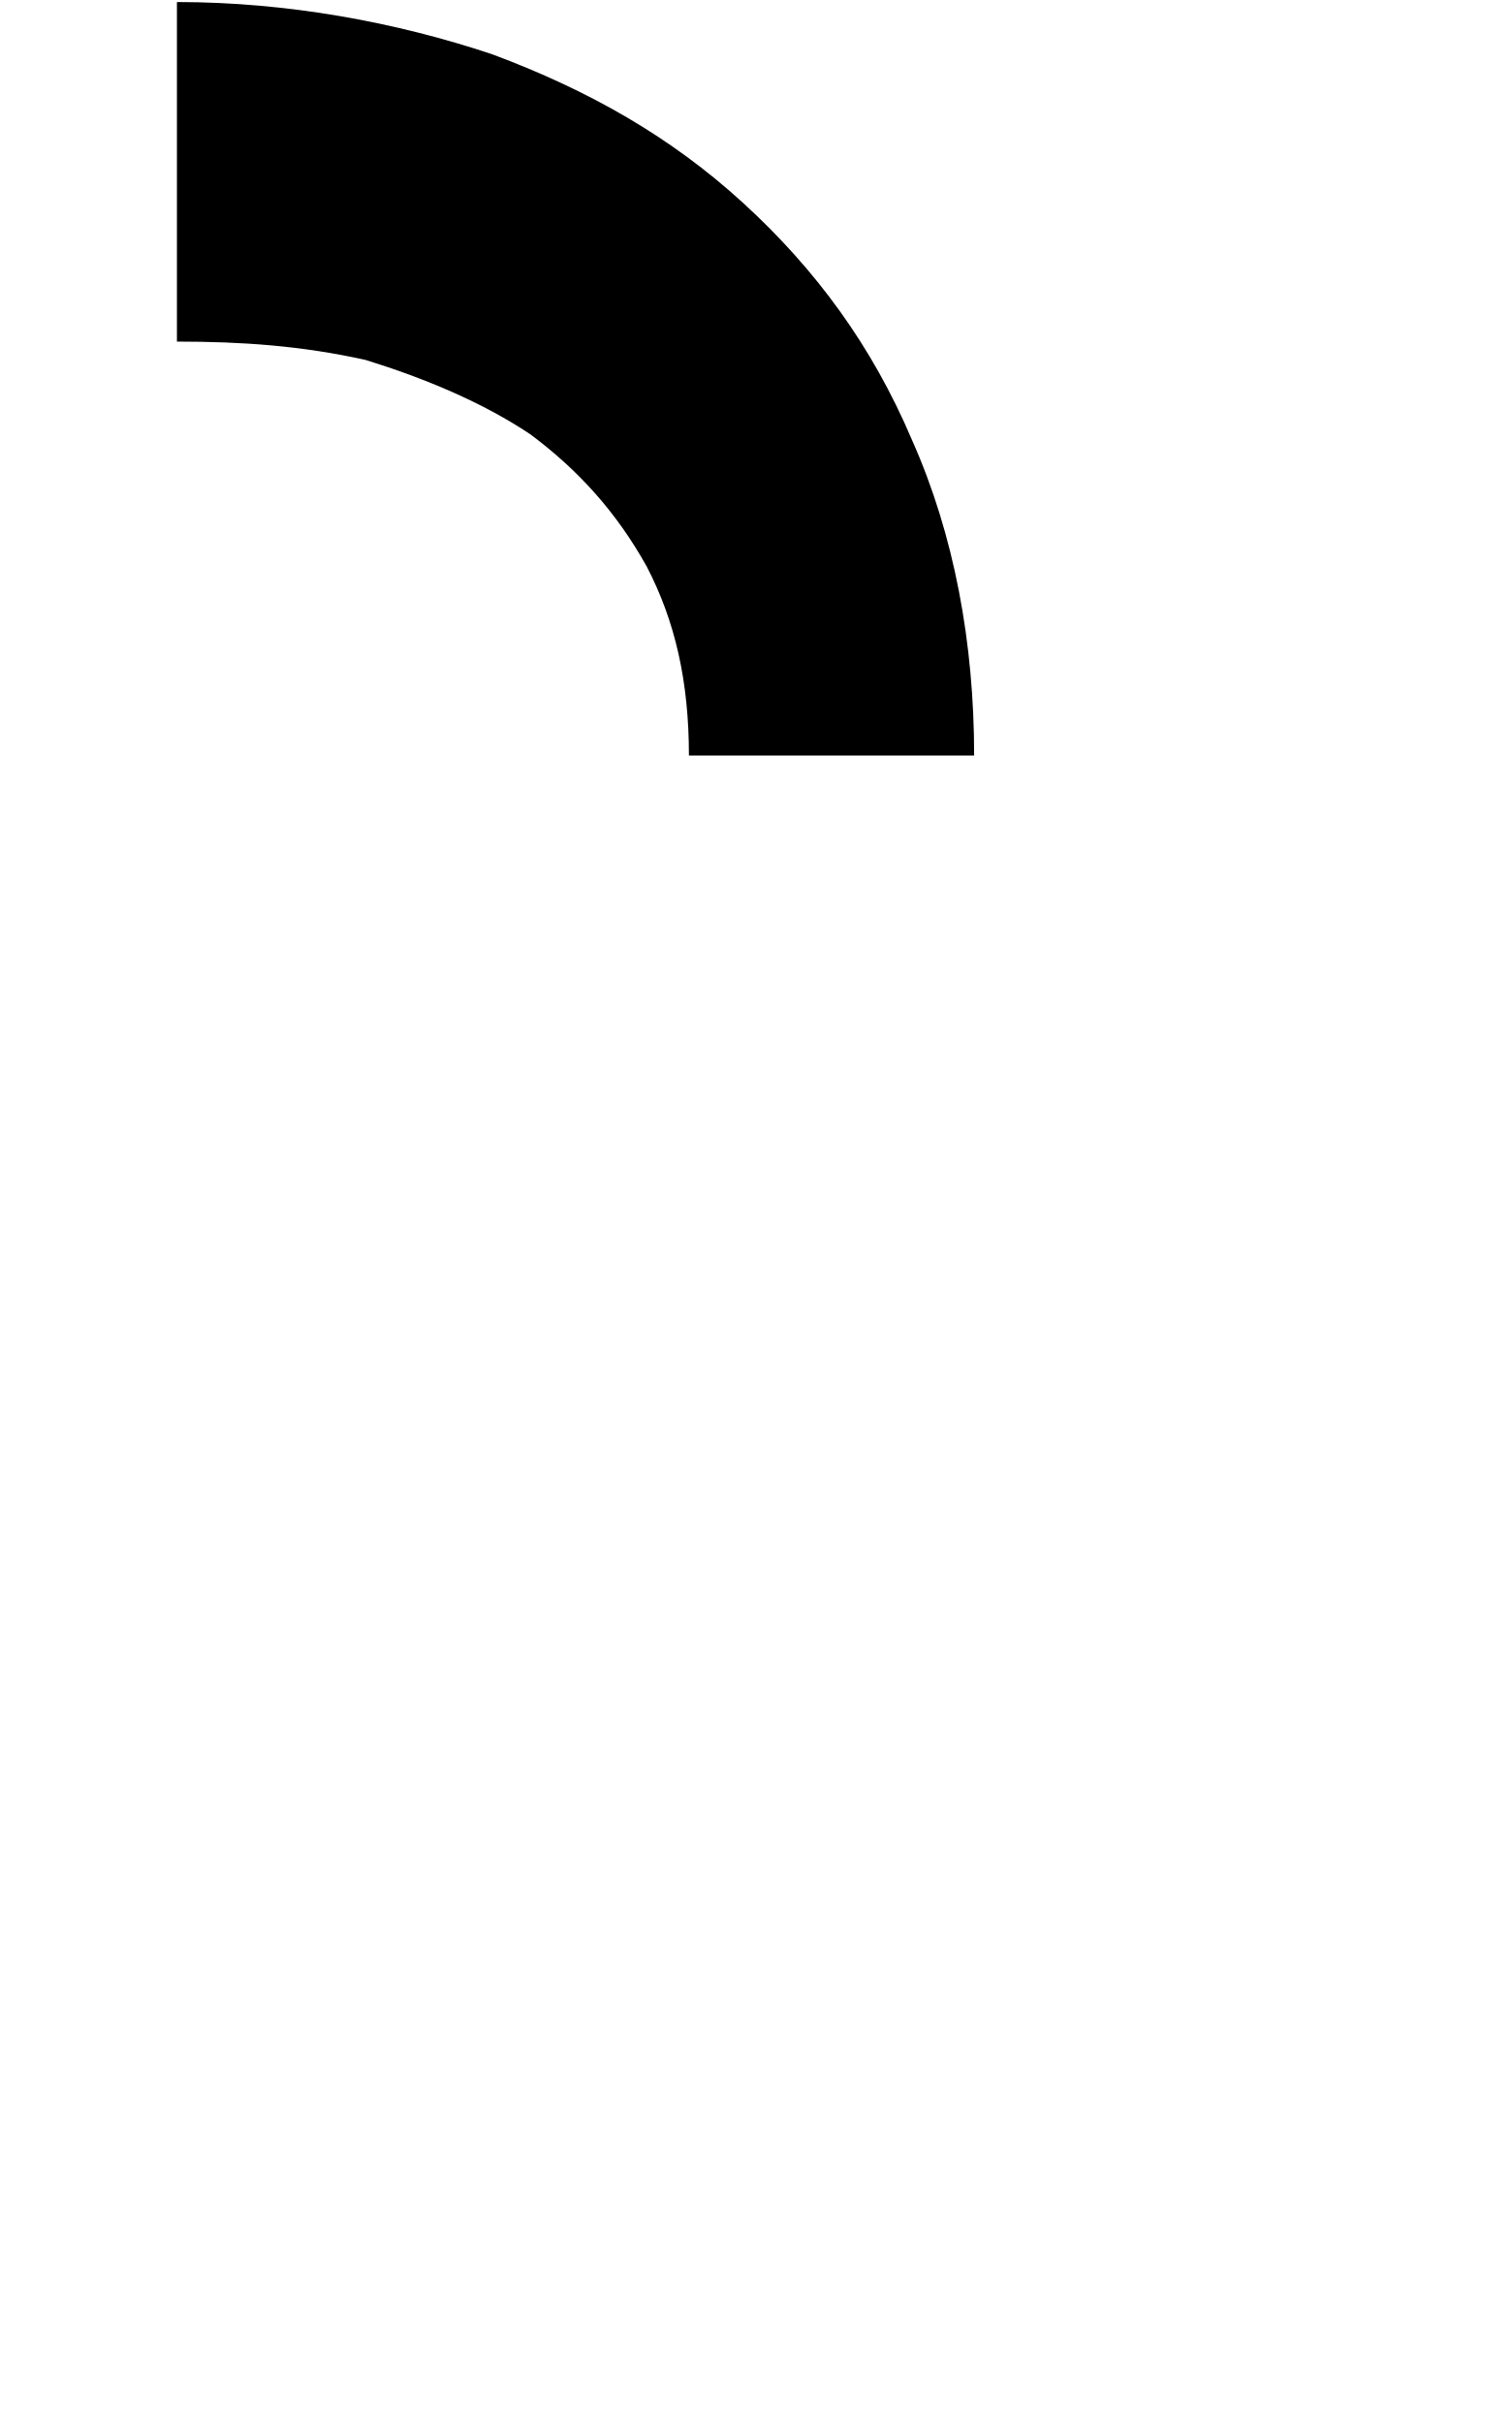
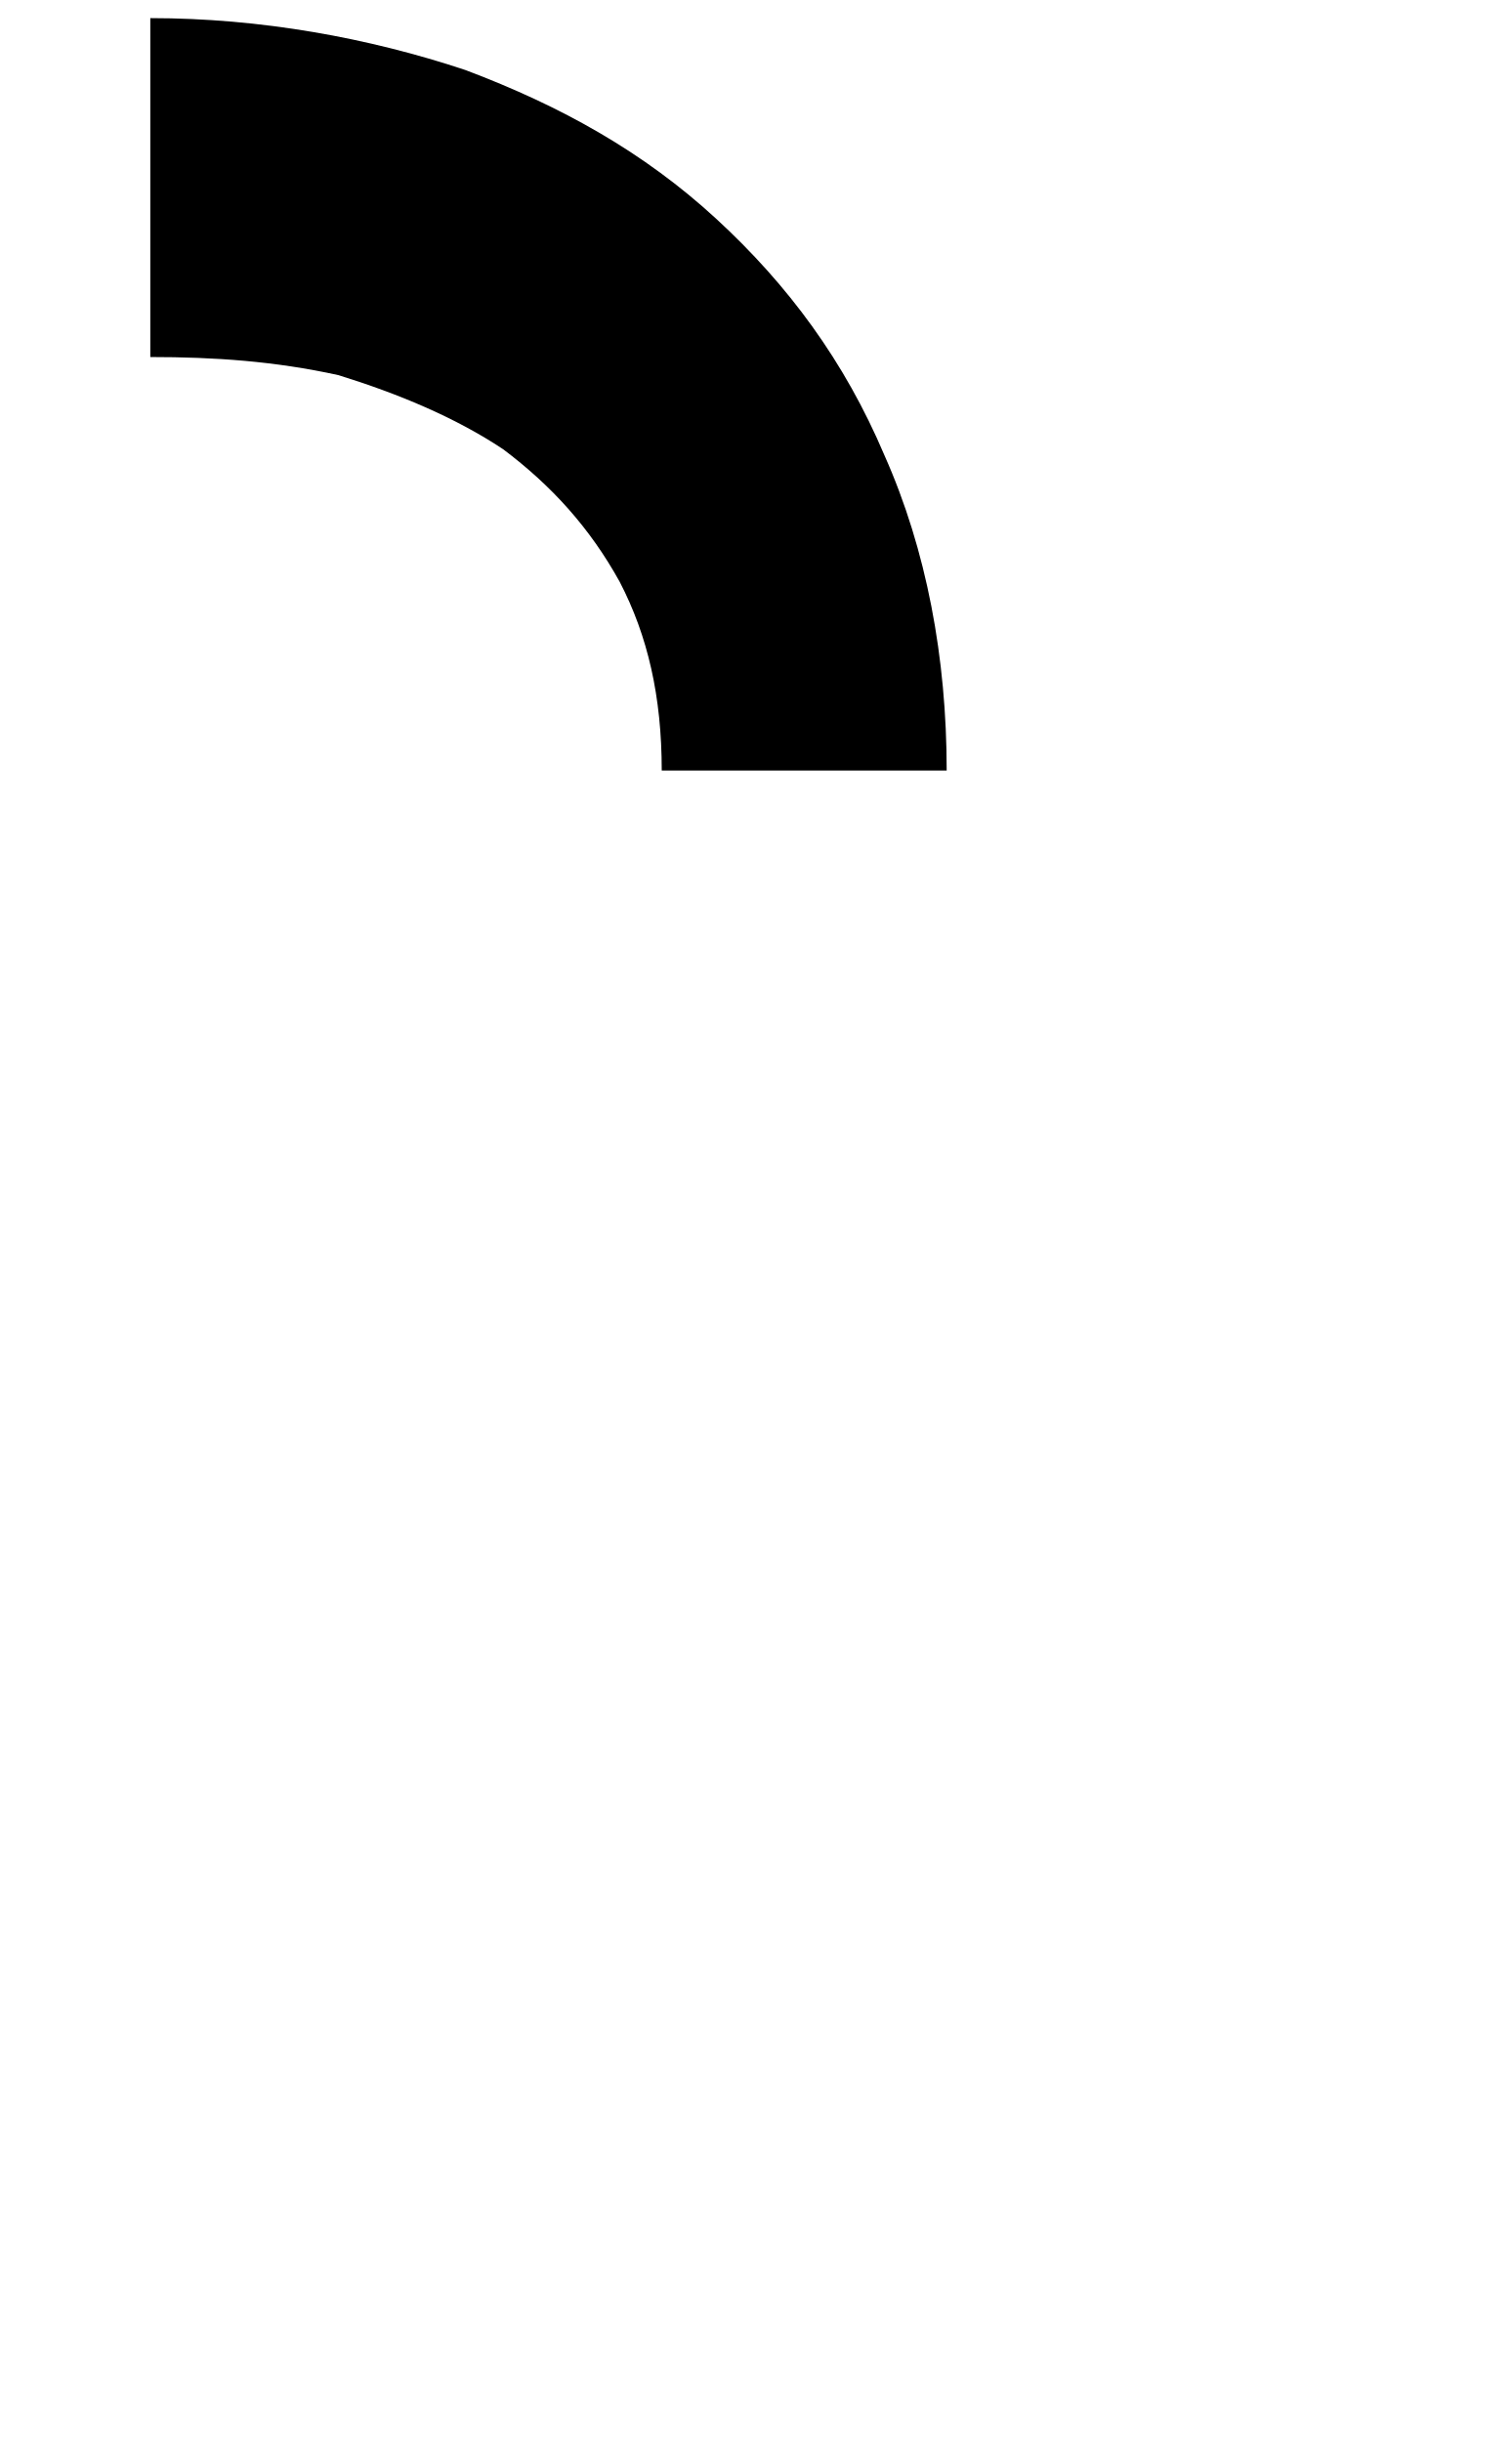
- <svg xmlns="http://www.w3.org/2000/svg" version="1.1" x="0px" y="0px" viewBox="0 0 370 593" style="enable-background:new 0 0 370 593;" xml:space="preserve">
+ <svg xmlns="http://www.w3.org/2000/svg" version="1.1" x="0px" y="0px" viewBox="0 0 367.1 593" style="enable-background:new 0 0 367.1 593;" xml:space="preserve">
  <style type="text/css">
	.st0{display:none;}
	.st1{display:inline;}
</style>
  <g id="_x5F_V1">
    <g id="E_00000051360959627468142820000017544460044616440767_">
	</g>
    <g id="C">
	</g>
    <g id="N_x5F_3">
	</g>
    <g id="A">
	</g>
    <g id="N_00000054254949360326627830000005329152182886584764_">
	</g>
    <g id="e">
	</g>
    <g id="T">
	</g>
    <g id="N_00000127748963548567887910000006918738376549339794_">
	</g>
    <g id="I">
	</g>
    <g id="A1">
	</g>
    <g id="M">
	</g>
    <g id="R">
	</g>
    <g id="O_00000083778567647030904660000008843847121500168630_">
	</g>
    <g id="F">
	</g>
    <g id="N">
	</g>
    <g id="E">
	</g>
    <g id="P">
	</g>
    <g id="O">
	</g>
  </g>
  <g id="Ebene_20">
-     <text transform="matrix(1 0 0 1 -3415.813 1054.634)">
+     <text transform="matrix(1 0 0 1 -5300.426 1054.634)">
      <tspan x="0" y="0" style="fill:#E30613; font-family:'SH-Maintenance-V2'; font-size:490px; letter-spacing:-19;">M</tspan>
      <tspan x="604.7" y="0" style="fill:#E30613; font-family:'SH-Maintenance-V2'; font-size:490px;">A</tspan>
      <tspan x="965.8" y="0" style="fill:#E30613; font-family:'SH-Maintenance-V2'; font-size:490px; letter-spacing:-19;">I</tspan>
      <tspan x="1090.7" y="0" style="fill:#E30613; font-family:'SH-Maintenance-V2'; font-size:490px;">NTENANCE</tspan>
    </text>
-     <rect x="-6454.2" y="709.6" style="fill:none;" width="1722.6" height="412.6" />
-     <text transform="matrix(1 0 0 1 -6454.226 1059.489)">
+     <rect x="-8338.8" y="709.6" style="fill:none;" width="1722.6" height="412.6" />
+     <text transform="matrix(1 0 0 1 -8338.839 1059.489)">
      <tspan x="0" y="0" style="fill:#E30613; font-family:'SH-Maintenance-V2'; font-size:490px;">OPEN</tspan>
      <tspan x="1660.1" y="0" style="fill:#E30613; font-family:'SH-Maintenance-V2'; font-size:485px; letter-spacing:-9;"> </tspan>
    </text>
-     <text transform="matrix(1 0 0 1 -4618.23 1069.107)">
+     <text transform="matrix(1 0 0 1 -6502.843 1069.107)">
      <tspan x="0" y="0" style="fill:#E30613; font-family:'SH-Maintenance-V2'; font-size:490px; letter-spacing:-19;">F</tspan>
      <tspan x="252.8" y="0" style="fill:#E30613; font-family:'SH-Maintenance-V2'; font-size:490px;">O</tspan>
      <tspan x="634.1" y="0" style="fill:#E30613; font-family:'SH-Maintenance-V2'; font-size:490px; letter-spacing:-167;"> </tspan>
      <tspan x="602.7" y="0" style="fill:#E30613; font-family:'SH-Maintenance-V2'; font-size:490px;">R</tspan>
    </text>
  </g>
  <g id="Hilfslinien">
-     <rect x="836.3" y="682.7" style="fill:none;" width="7398.2" height="466.4" />
-     <text transform="matrix(1 0 0 1 836.3383 1031.88)">
+     <rect x="-1048.3" y="727.6" style="fill:none;" width="7398.2" height="466.4" />
+     <text transform="matrix(1 0 0 1 -1048.275 1076.709)">
      <tspan x="0" y="0" style="fill:#E30613; font-family:'SH-Maintenance-V2'; font-size:489px; letter-spacing:-19;">WE</tspan>
      <tspan x="739.4" y="0" style="fill:#E30613; font-family:'SH-Maintenance-V2'; font-size:489px; letter-spacing:-29;">G</tspan>
      <tspan x="1081.2" y="0" style="fill:#E30613; font-family:'SH-Maintenance-V2'; font-size:489px; letter-spacing:-9;">E</tspan>
      <tspan x="1468.4" y="0" style="fill:#E30613; font-family:'SH-Maintenance-V2'; font-size:489px;">N </tspan>
      <tspan x="1939.8" y="0" style="fill:#E30613; font-family:'SH-Maintenance-V2'; font-size:489px; letter-spacing:9;">U</tspan>
      <tspan x="2312" y="0" style="fill:#E30613; font-family:'SH-Maintenance-V2'; font-size:489px; letter-spacing:-9;">M</tspan>
      <tspan x="2736.9" y="0" style="fill:#E30613; font-family:'SH-Maintenance-V2'; font-size:489px;">B</tspan>
      <tspan x="3081.2" y="0" style="fill:#E30613; font-family:'SH-Maintenance-V2'; font-size:489px; letter-spacing:-19;">A</tspan>
      <tspan x="3439.1" y="0" style="fill:#E30613; font-family:'SH-Maintenance-V2'; font-size:489px;">U </tspan>
      <tspan x="3910" y="0" style="fill:#E30613; font-family:'SH-Maintenance-V2'; font-size:489px; letter-spacing:-29;">G</tspan>
      <tspan x="4268.4" y="0" style="fill:#E30613; font-family:'SH-Maintenance-V2'; font-size:489px;">E</tspan>
      <tspan x="4585.3" y="0" style="fill:#E30613; font-family:'SH-Maintenance-V2'; font-size:489px; letter-spacing:-39;">Ö</tspan>
      <tspan x="4926.6" y="0" style="fill:#E30613; font-family:'SH-Maintenance-V2'; font-size:489px;">FFNET</tspan>
    </text>
-   </g>
-   <g id="T_00000151528559115874515910000005984389023753216649_">
-     <path d="M6789.7,452.2V102.4h76.9v349.8H6789.7z" />
-     <path d="M6720.2,102.4h146.5c94.6,0,140.6,55.9,140.6,149.4h-64.7c0-54.9-23.5-72.5-75.9-72.5h-146.5V102.4z" />
-   </g>
-   <g id="E_00000150082740960534394650000001756674408269680310_">
-     <path d="M6600.9,452.1V156.4h-63.8v295.6H6600.9z" />
-     <path d="M6478.6,353.3h140.9c0,0,13.3-74.6,23.6-132.1h-61.9l-11.8,74.6h-90.8V353.3z" />
-     <path d="M6537.1,452.1H6678c0,0,13.3-74.6,23.6-132.1h-61.9l-11.8,74.6h-90.8V452.1z" />
-     <path d="M6632.4,186.3h60.9c-7.9-43.7-15.2-84.5-15.2-84.5h-140.9v57.5h90.8L6632.4,186.3z" />
-   </g>
-   <g id="N_00000099632580371903072950000016892054108610634910_">
-     <path d="M6361,451.9l93.9-349.3h-69l-60.2,237.7h-1l-56.3-237.7h-77.3l-41.6,152.6h70.4l9.8-41.6h1l58.7,237.7L6361,451.9z" />
-     <rect x="6143.8" y="102.6" width="76.8" height="349.3" />
-   </g>
-   <g id="F_00000114769032895886322120000014247326199313495697_">
-     <path d="M5951.4,451.9h-76.8V102.7h245.5v64.5h-168.7V248h146.2v59.7h-146.2V451.9z" />
-   </g>
-   <g id="F_00000173141720675959051990000004486108456543280518_">
-     <path d="M5665.1,451.6h132.8V169.3H5743v217.1h-77.9V451.6z" />
-     <path d="M5697.1,451.7c0-18,2.9-33.6,10.7-46.8c6.8-12.2,16.6-23.4,28.3-31.2c11.7-7.8,25.4-13.7,40-17.6   c14.6-3.9,30.2-5.9,70.2-5.9v-81.4c-52.2,0-76.6,3.9-100,12.2c-23.4,8.8-44.4,20-61.9,36.1c-17.6,16.6-31.2,35.1-41.4,57.5   c-9.8,22.9-14.1,48.8-14.1,77H5697.1z" />
-     <polygon points="5846.4,100.7 5743,100.7 5743,383 5797.9,383 5797.9,165.8 5846.4,165.8  " />
-   </g>
-   <g id="Ö">
-     <path d="M5283.1,278.8c0-103.7,64.1-184.4,171.6-184.4c107.6,0,171.6,80.7,171.6,184.4c0,100.7-64.1,181.4-171.6,181.4   C5347.2,460.2,5283.1,379.5,5283.1,278.8z M5359.9,278.8c0,58.2,25.9,116.9,94.9,116.9c68.9,0,94.9-58.7,94.9-116.9   c0-61.1-25.9-119.8-94.9-119.8C5385.8,159,5359.9,217.6,5359.9,278.8z M5421.5,248.9v-57.2h66v57.2H5421.5z M5421.5,336v-57.2h66   V336H5421.5z" />
-   </g>
-   <g id="E_00000056408675155028286430000005814045595369560991_">
-     <path d="M5254.1,452.2h-265V103.1h261.1v64.5h-184.4v74.8H5235v59.7h-169.2v85.6h188.3V452.2z" />
-   </g>
-   <g id="G_00000142136150640176763200000005464168929300255362_">
-     <path d="M4611.7,368h76.4V178.8l98-1.5l-1.5-75h-174L4611.7,368z M4611.7,452.2l267.6-0.5v-63.2l-190.1,1l-1-98l-75,1.5   L4611.7,452.2z M4779.3,451.8h101c10.8-7.4,23-15.2,33.8-22.5c11.8-8.3,21.1-17.2,30.9-26.5c8.3-8.3,15.2-18.6,21.6-32.3   c4.4-11.8,8.3-26,8.3-42.6c0-16.7-3.9-30.9-9.3-44.6c-6.4-12.7-14.7-23.5-25.5-32.3c-10.8-8.8-23-16.2-36.8-21.1   c-13.2-4.9-28.9-6.9-43.1-6.9c-20.6,0-37.7,3.4-53.9,10.8c-15.2,6.4-28.9,16.2-37.7,27.9c-10.8,12.7-18.1,27-23,43.1   c-5.9,17.2-8.3,35.3-6.9,53.9h64.2c0-9.8,1.5-17.6,3.4-27.4c1.5-9.3,3.4-16.7,8.8-25c2.9-7.4,9.3-13.2,16.2-17.6   c6.4-5.4,14.7-7.4,25.5-7.4c14.2,0,26,4.9,35.8,14.7c9.3,7.8,14.2,21.1,14.2,36.8c0,10.3-2.5,20.1-6.9,27   c-5.4,8.3-10.8,15.7-17.2,21.6c-6.9,7.4-15.2,12.3-22.5,18.1c-8.3,4.9-16.7,10.8-24,15.7C4822.5,423.8,4792.1,443.4,4779.3,451.8z" />
-   </g>
-   <g id="U_00000122691519521168774280000013841469757125651126_">
-     <path d="M4457,463.6c-102.4-1.5-114.8-74.7-114.8-119.8v-242h77.7v238.5c0,24.3,0,55.9,37.1,57.9V463.6z" />
-     <path d="M4178.9,101.9h77.7v238.5c0,25.2,0,57.9,41.1,57.9c36.6,0,45-24.7,45-58.9v-15.8h70.3v30.7c0,77.2-57.4,109.4-116.3,109.4   c-105.4,0-117.8-74.2-117.8-119.8V101.9z" />
-   </g>
-   <g id="A_00000004505667569094896160000014532079075801900974_">
-     <path d="M4023.4,203.9l-3,70.3l30,6.9v1l-247.3,61v75.2l121.9,33.4l15.2-61l-22.1-9.3v-1l244.4-61v-78.2L4023.4,203.9z" />
-     <polygon points="3847.9,430.6 3925.6,451.7 3931.5,451.7 3990,212.8 3991,212.8 4050.5,451.7 4127.2,451.7 4162.6,319.5    4094.2,317.5 4088.3,342.6 4087.4,342.6 4027.4,101.1 3955.1,101.1 3894.1,339.6 3893.1,339.6  " />
-   </g>
-   <g id="B">
-     <path d="M3484.5,452.2V103.1h164.3c66.5,0,111.5,21.5,111.5,86.6c0,34.7-16.6,57.7-47.4,72.9c43,12.2,64.1,45,64.1,88.5   c0,70.9-60.1,101.2-123.2,101.2H3484.5z M3633.2,162.8h-71.9v81.7h77.8c27.4,0,46.9-12.2,46.9-41.6   C3686,170.1,3660.6,162.8,3633.2,162.8z M3561.3,392.6h82.2c29.8,0,56.7-9.8,56.7-46c0-35.7-22-49.9-55.3-49.9h-83.6V392.6z" />
-   </g>
-   <g id="M_00000134250281029563310950000003257287664879667615_">
-     <path d="M3227.3,335.1h75.5c-12.8-20.6-144.7-232.9-144.7-232.9h-77v350.1h72.1V217.4h1C3154.2,217.4,3191,276.2,3227.3,335.1z" />
-     <path d="M3303.3,335.1c36.3-58.8,73.1-117.7,73.1-117.7h1v234.9h72.1V102.1h-77c0,0-131.9,212.3-144.7,232.9H3303.3z" />
-   </g>
-   <g id="U">
-     <path d="M3031.3,452.2H2784v-64.6h170.4v-285h76.9V452.2z M2737,452.2V102.6h76.9v285h170.4v64.6H2737z" />
-   </g>
-   <g id="N_00000154425763484525918430000008508601231558086807_">
-     <path d="M2486.5,452.2l93.9-349.3h-69l-60.2,237.7h-1L2394.1,103h-77.3l-41.6,152.6h70.4l9.8-41.6h1l58.7,237.7L2486.5,452.2z" />
-     <rect x="2269.3" y="103" width="76.8" height="349.3" />
+     <rect x="-7991.3" y="-38.8" width="93.9" height="140.7" />
+   </g>
+   <g id="T_00000151528559115874515910000005984389023753216649_" class="st0">
+     <path d="M4905.1,452.2V102.4h76.9v349.8H4905.1z" />
+     <path class="st1" d="M4835.5,102.4H4982c94.6,0,140.6,55.9,140.6,149.4H5058c0-54.9-23.5-72.5-75.9-72.5h-146.5V102.4z" />
+   </g>
+   <g id="E_00000150082740960534394650000001756674408269680310_" class="st0">
+     <path class="st1" d="M4716.3,452.1V156.4h-63.8v295.6H4716.3z" />
+     <path class="st1" d="M4594,353.3H4735c0,0,13.3-74.6,23.6-132.1h-61.9l-11.8,74.6H4594V353.3z" />
+     <path class="st1" d="M4652.5,452.1h140.9c0,0,13.3-74.6,23.6-132.1h-61.9l-11.8,74.6h-90.8V452.1z" />
+     <path class="st1" d="M4747.7,186.3h60.9c-7.9-43.7-15.2-84.5-15.2-84.5h-140.9v57.5h90.8L4747.7,186.3z" />
+   </g>
+   <g id="N_00000099632580371903072950000016892054108610634910_" class="st0">
+     <path class="st1" d="M4476.3,451.9l93.9-349.3h-69l-60.2,237.7h-1l-56.3-237.7h-77.3L4265,255.2h70.4l9.8-41.6h1l58.7,237.7   L4476.3,451.9z" />
+     <rect x="4259.1" y="102.6" class="st1" width="76.8" height="349.3" />
+   </g>
+   <g id="F_00000114769032895886322120000014247326199313495697_" class="st0">
+     <path class="st1" d="M4066.8,451.9H3990V102.7h245.5v64.5h-168.7V248H4213v59.7h-146.2V451.9z" />
+   </g>
+   <g id="F_00000173141720675959051990000004486108456543280518_" class="st0">
+     <path class="st1" d="M3780.5,451.6h132.8V169.3h-54.9v217.1h-77.9V451.6z" />
+     <path class="st1" d="M3812.5,451.7c0-18,2.9-33.6,10.7-46.8c6.8-12.2,16.6-23.4,28.3-31.2c11.7-7.8,25.4-13.7,40-17.6   c14.6-3.9,30.2-5.9,70.2-5.9v-81.4c-52.2,0-76.6,3.9-100,12.2c-23.4,8.8-44.4,20-61.9,36.1c-17.6,16.6-31.2,35.1-41.4,57.5   c-9.8,22.9-14.1,48.8-14.1,77H3812.5z" />
+     <polygon class="st1" points="3961.8,100.7 3858.4,100.7 3858.4,383 3913.3,383 3913.3,165.8 3961.8,165.8  " />
+   </g>
+   <g id="Ö" class="st0">
+     <path class="st1" d="M3398.5,278.8c0-103.7,64.1-184.4,171.6-184.4c107.6,0,171.6,80.7,171.6,184.4c0,100.7-64.1,181.4-171.6,181.4   C3462.6,460.2,3398.5,379.5,3398.5,278.8z M3475.3,278.8c0,58.2,25.9,116.9,94.9,116.9c68.9,0,94.9-58.7,94.9-116.9   c0-61.1-25.9-119.8-94.9-119.8C3501.2,159,3475.3,217.6,3475.3,278.8z" />
+     <rect x="3536.9" y="191.7" class="st1" width="66" height="57.2" />
+     <rect x="3536.9" y="278.8" class="st1" width="66" height="57.2" />
+   </g>
+   <g id="E_00000056408675155028286430000005814045595369560991_" class="st0">
+     <path class="st1" d="M3369.5,452.2h-265V103.1h261.1v64.5h-184.4v74.8h169.2v59.7h-169.2v85.6h188.3V452.2z" />
+   </g>
+   <g id="G_00000142136150640176763200000005464168929300255362_" class="st0">
+     <polygon class="st1" points="2727.1,368 2803.6,368 2803.6,178.8 2901.6,177.3 2900.1,102.4 2726.2,102.4  " />
+     <polygon class="st1" points="2727.1,452.2 2994.7,451.8 2994.7,388.5 2804.6,389.5 2803.6,291.5 2728.6,293  " />
+     <path class="st1" d="M2894.7,451.8h101c10.8-7.4,23-15.2,33.8-22.5c11.8-8.3,21.1-17.2,30.9-26.5c8.3-8.3,15.2-18.6,21.6-32.3   c4.4-11.8,8.3-26,8.3-42.6c0-16.7-3.9-30.9-9.3-44.6c-6.4-12.7-14.7-23.5-25.5-32.3c-10.8-8.8-23-16.2-36.8-21.1   c-13.2-4.9-28.9-6.9-43.1-6.9c-20.6,0-37.7,3.4-53.9,10.8c-15.2,6.4-28.9,16.2-37.7,27.9c-10.8,12.7-18.1,27-23,43.1   c-5.9,17.2-8.3,35.3-6.9,53.9h64.2c0-9.8,1.5-17.6,3.4-27.4c1.5-9.3,3.4-16.7,8.8-25c2.9-7.4,9.3-13.2,16.2-17.6   c6.4-5.4,14.7-7.4,25.5-7.4c14.2,0,26,4.9,35.8,14.7c9.3,7.8,14.2,21.1,14.2,36.8c0,10.3-2.5,20.1-6.9,27   c-5.4,8.3-10.8,15.7-17.2,21.6c-6.9,7.4-15.2,12.3-22.5,18.1c-8.3,4.9-16.7,10.8-24,15.7C2937.9,423.8,2907.5,443.4,2894.7,451.8z" />
+   </g>
+   <g id="U_00000122691519521168774280000013841469757125651126_" class="st0">
+     <path class="st1" d="M2572.4,463.6c-102.4-1.5-114.8-74.7-114.8-119.8v-242h77.7v238.5c0,24.3,0,55.9,37.1,57.9V463.6z" />
+     <path class="st1" d="M2294.3,101.9h77.7v238.5c0,25.2,0,57.9,41.1,57.9c36.6,0,45-24.7,45-58.9v-15.8h70.3v30.7   c0,77.2-57.4,109.4-116.3,109.4c-105.4,0-117.8-74.2-117.8-119.8V101.9z" />
+   </g>
+   <g id="A_00000004505667569094896160000014532079075801900974_" class="st0">
+     <path class="st1" d="M2138.8,203.9l-3,70.3l30,6.9v1l-247.3,61v75.2l121.9,33.4l15.2-61l-22.1-9.3v-1l244.4-61v-78.2L2138.8,203.9z   " />
+     <polygon class="st1" points="1963.3,430.6 2041,451.7 2046.9,451.7 2105.4,212.8 2106.4,212.8 2165.9,451.7 2242.6,451.7    2278,319.5 2209.6,317.5 2203.7,337.1 2202.7,337.1 2142.7,101.1 2070.5,101.1 2009.5,339.6 2008.5,339.6  " />
+   </g>
+   <g id="B" class="st0">
+     <path class="st1" d="M1599.9,452.2V103.1h164.3c66.5,0,111.5,21.5,111.5,86.6c0,34.7-16.6,57.7-47.4,72.9   c43,12.2,64.1,45,64.1,88.5c0,70.9-60.1,101.2-123.2,101.2H1599.9z M1748.6,162.8h-71.9v81.7h77.8c27.4,0,46.9-12.2,46.9-41.6   C1801.4,170.1,1775.9,162.8,1748.6,162.8z M1676.7,392.6h82.2c29.8,0,56.7-9.8,56.7-46c0-35.7-22-49.9-55.3-49.9h-83.6V392.6z" />
+   </g>
+   <g id="M_00000134250281029563310950000003257287664879667615_" class="st0">
+     <path class="st1" d="M1342.7,335.1h75.5c-12.8-20.6-144.7-232.9-144.7-232.9h-77v350.1h72.1V217.4h1   C1269.6,217.4,1306.4,276.2,1342.7,335.1z" />
+     <path class="st1" d="M1418.7,335.1c36.3-58.8,73.1-117.7,73.1-117.7h1v234.9h72.1V102.1h-77c0,0-131.9,212.3-144.7,232.9H1418.7z" />
+   </g>
+   <g id="U" class="st0">
+     <path class="st1" d="M1146.7,452.2H899.4v-64.6h170.4v-285h76.9V452.2z M852.4,452.2V102.6h76.9v285h170.4v64.6H852.4z" />
+   </g>
+   <g id="N_00000154425763484525918430000008508601231558086807_" class="st0">
+     <path class="st1" d="M601.9,452.2L695.8,103h-69l-60.2,237.7h-1L509.4,103h-77.3l-41.6,152.6H461l9.8-41.6h1l58.7,237.7   L601.9,452.2z" />
+     <rect x="384.7" y="103" class="st1" width="76.8" height="349.3" />
  </g>
  <g id="E_00000165205204584183719570000002201050886193303485_">
-     <path d="M1955.5,281.2h-64.3c0-107.2,80.4-171.1,180.8-171.1v76.5C2014,186.6,1955.5,212.5,1955.5,281.2z" />
-     <path d="M2063.4,381.1c0-68.7-58.5-94.5-116.5-94.5V210c100.4,0,180.8,63.8,180.8,171.1H2063.4z" />
-     <polygon points="2240.3,373.8 2240.3,452.2 2069.3,452.2 2064.4,373.8  " />
-     <path d="M1955.5,281.2c0,68.7,58.5,94.5,116.5,94.5v76.5c-100.4,0-180.8-63.8-180.8-171.1H1955.5z" />
-     <path d="M1921.1,86.7V4.4c26.8,0,53.1,4.9,76.5,12.7c23.4,8.8,43.4,20,60.9,36.1s31.2,34.6,40.9,57.5   c10.2,22.9,15.1,49.2,15.1,76.5h-69.2c0-18-3.4-32.7-10.2-45.8c-7.3-13.2-16.6-23.4-28.3-32.2c-11.7-7.8-25.8-13.6-40-18   C1951.3,87.7,1936.7,86.7,1921.1,86.7z" />
-   </g>
-   <g id="G">
-     <path d="M1875.5,452.8h-48.9l-7.8-39.6c-27.4,35.2-62.1,47.9-95.8,47.9c-107.6,0-171.6-80.7-171.6-181.4   c0-103.7,64.1-184.4,171.6-184.4c71.4,0,139.4,43.5,147.2,123.2h-73.4c-9.3-39.1-37.2-58.7-73.8-58.7c-68.9,0-94.9,58.7-94.9,119.8   c0,58.2,25.9,116.9,94.9,116.9c50.4,0,78.7-26.4,83.1-75.3h-77.3v-57.2h146.7V452.8z" />
-   </g>
-   <g id="E_00000005963599347184841430000018193220976272044449_">
-     <path d="M1535.7,452.2h-265V103.1h261.1v64.5h-184.4v74.8h169.2v59.7h-169.2v85.6h188.3V452.2z" />
-   </g>
-   <g id="W">
-     <path d="M1004.3,219.2C968,278.1,931.2,337,931.2,337h-1V102h-72.1v350.3h77c0,0,132-212.4,144.7-233H1004.3z M1080.3,219.2h-75.5   c12.8,20.6,144.7,233,144.7,233h77V102h-72.1v235h-1C1153.4,337,1116.6,278.1,1080.3,219.2z" />
-   </g>
-   <g id="E_00000113322483045279252990000013609696148037364875_">
-     <path class="st0" d="M75.3,279.7H10.4c0-108.1,81.1-172.5,182.4-172.5v77.2C134.3,184.4,75.3,210.4,75.3,279.7z" />
-     <path class="st0" d="M186.9,380.5c0-69.3-59-95.4-117.5-95.4V208c101.3,0,182.4,64.4,182.4,172.5H186.9z" />
-     <polygon class="st0" points="365.3,373.1 365.3,452.2 192.8,452.2 187.8,373.1  " />
-     <path class="st0" d="M75.3,279.7c0,69.3,59,95.4,117.5,95.4v77.2c-101.3,0-182.4-64.4-182.4-172.5H75.3z" />
-     <path d="M43.3,83.6V0.5c27,0,53.6,4.9,77.2,12.8c23.6,8.8,43.7,20.2,61.4,36.4s31.5,34.9,41.3,58c10.3,23.1,15.2,49.6,15.2,77.2   h-69.8c0-18.2-3.4-32.9-10.3-46.2c-7.4-13.3-16.7-23.6-28.5-32.4c-11.8-7.9-26.1-13.8-40.3-18.2C73.8,84.6,59.1,83.6,43.3,83.6z" />
+     <path class="st0" d="M70.9,282.5l-64.3,2.1l0-3.4c0-107.2,80.4-171.1,180.8-171.1v76.5C129.3,186.6,70.9,213.7,70.9,282.5z" />
+     <path class="st0" d="M178.8,381.1c0-68.7-58.5-94.5-116.5-94.5V210c100.4,0,180.8,63.8,180.8,171.1H178.8z" />
+     <polygon class="st0" points="355.7,373.8 355.7,452.2 184.7,452.2 179.8,373.8  " />
+     <path class="st0" d="M70.9,281.2c0,68.7,58.5,94.5,116.5,94.5v76.5C86.9,452.2,6.5,388.4,6.5,281.2H70.9z" />
+     <path d="M36.5,86.7V4.4C63.3,4.4,89.6,9.2,113,17c23.4,8.8,43.4,20,60.9,36.1s31.2,34.6,40.9,57.5c10.2,22.9,15.1,49.2,15.1,76.5   h-69.2c0-18-3.4-32.7-10.2-45.8c-7.3-13.2-16.6-23.4-28.3-32.2c-11.7-7.8-25.8-13.6-40-18C66.7,87.7,52.1,86.7,36.5,86.7z" />
+   </g>
+   <g id="G" class="st0">
+     <path class="st1" d="M-9.2,452.8h-48.9l-7.8-39.6c-27.4,35.2-62.1,47.9-95.8,47.9c-107.6,0-171.6-80.7-171.6-181.4   c0-103.7,64.1-184.4,171.6-184.4c71.4,0,139.4,43.5,147.2,123.2h-73.4c-9.3-39.1-37.2-58.7-73.8-58.7c-68.9,0-94.9,58.7-94.9,119.8   c0,58.2,25.9,116.9,94.9,116.9c50.4,0,78.7-26.4,83.1-75.3h-77.3v-57.2H-9.2V452.8z" />
+   </g>
+   <g id="E_00000005963599347184841430000018193220976272044449_" class="st0">
+     <path class="st1" d="M-348.9,452.2h-265V103.1h261.1v64.5h-184.4v74.8H-368v59.7h-169.2v85.6h188.3V452.2z" />
+   </g>
+   <g id="W" class="st0">
+     <path class="st1" d="M-880.3,219.2c-36.3,58.9-73.1,117.7-73.1,117.7h-1V102h-72.1v350.3h77c0,0,132-212.4,144.7-233H-880.3z    M-804.3,219.2h-75.5c12.8,20.6,144.7,233,144.7,233h77V102h-72.1v235h-1C-731.2,337-768,278.1-804.3,219.2z" />
+   </g>
+   <g id="E_00000113322483045279252990000013609696148037364875_" class="st0">
+     <path class="st1" d="M-1809.3,279.7h-64.9c0-108.1,81.1-172.5,182.4-172.5v77.2C-1750.3,184.4-1809.3,210.4-1809.3,279.7z" />
+     <path class="st1" d="M-1697.7,380.5c0-69.3-59-95.4-117.5-95.4V208c101.3,0,182.4,64.4,182.4,172.5H-1697.7z" />
+     <polygon class="st1" points="-1519.3,373.1 -1519.3,452.2 -1691.9,452.2 -1696.8,373.1  " />
+     <path class="st1" d="M-1809.3,279.7c0,69.3,59,95.4,117.5,95.4v77.2c-101.3,0-182.4-64.4-182.4-172.5H-1809.3z" />
+     <path class="st1" d="M-1841.3,83.6V0.5c27,0,53.6,4.9,77.2,12.8c23.6,8.8,43.7,20.2,61.4,36.4c17.7,16.2,31.5,34.9,41.3,58   c10.3,23.1,15.2,49.6,15.2,77.2h-69.8c0-18.2-3.4-32.9-10.3-46.2c-7.4-13.3-16.7-23.6-28.5-32.4c-11.8-7.9-26.1-13.8-40.3-18.2   C-1810.8,84.6-1825.5,83.6-1841.3,83.6z" />
  </g>
  <g id="C_00000112622374827432275670000003417328206733987971_" class="st0">
-     <path class="st1" d="M-18.9,219.4h-74.5c-5.4-34.8-38.7-61.3-76.4-61.3c-69.1,0-95.1,58.8-95.1,120.1c0,58.3,26,117.1,95.1,117.1   c47,0,73.5-31.9,79.4-78.4h74.5C-23.8,404.6-83.5,460-169.8,460c-107.8,0-172-80.9-172-181.8c0-103.9,64.2-184.7,172-184.7   C-93.3,93.4-28.2,138.5-18.9,219.4z" />
+     <path class="st1" d="M-1901.3,219.4h-74.5c-5.4-34.8-38.7-61.3-76.4-61.3c-69.1,0-95.1,58.8-95.1,120.1c0,58.3,26,117.1,95.1,117.1   c47,0,73.5-31.9,79.4-78.4h74.5c-7.8,87.7-67.6,143.1-153.9,143.1c-107.8,0-172-80.9-172-181.8c0-103.9,64.2-184.7,172-184.7   C-1975.8,93.4-1910.7,138.5-1901.3,219.4z" />
  </g>
  <g id="N_00000117657359395406629260000008490405748572120458_" class="st0">
-     <path class="st1" d="M-654.1,452.2h76.9V102.6h-76.9V452.2z" />
-     <polygon class="st1" points="-436.2,452.2 -342.7,102.6 -411.2,102.6 -471.5,340.6 -472.4,340.6 -528.8,102.6 -606.1,102.6    -647.7,255.4 -577.2,255.4 -567.4,213.8 -566.5,213.8 -507.2,452.2  " />
+     <path class="st1" d="M-2538.7,452.2h76.9V102.6h-76.9V452.2z" />
+     <polygon class="st1" points="-2320.8,452.2 -2227.3,102.6 -2295.9,102.6 -2356.1,340.6 -2357.1,340.6 -2413.4,102.6 -2490.7,102.6    -2532.3,255.4 -2461.8,255.4 -2452,213.8 -2451.1,213.8 -2391.8,452.2  " />
  </g>
  <g id="A_00000070819818803741320060000005539798163125646774_" class="st0">
-     <path class="st1" d="M-836.3,203.9l-3,70.3l30,6.9v1l-247.3,61v75.2l121.9,33.4l15.2-61l-22.1-9.3v-1l244.4-61v-78.2L-836.3,203.9z   " />
-     <polygon class="st1" points="-1011.9,430.6 -934.2,451.7 -928.3,451.7 -869.8,212.8 -868.8,212.8 -809.3,451.7 -732.6,451.7    -697.2,319.5 -765.5,317.5 -771.4,337.4 -772.4,337.4 -832.4,101.1 -904.7,101.1 -965.7,339.6 -966.6,339.6  " />
+     <path class="st1" d="M-2720.9,203.9l-3,70.3l30,6.9v1l-247.3,61v75.2l121.9,33.4l15.2-61l-22.1-9.3v-1l244.4-61v-78.2   L-2720.9,203.9z" />
+     <polygon class="st1" points="-2896.5,430.6 -2818.8,451.7 -2812.9,451.7 -2754.4,212.8 -2753.4,212.8 -2693.9,451.7 -2617.2,451.7    -2581.8,319.5 -2650.1,317.5 -2656,337.4 -2657,337.4 -2717,101.1 -2789.3,101.1 -2850.3,339.6 -2851.3,339.6  " />
  </g>
  <g id="N_00000129165096651451788460000006894638935768142516_" class="st0">
-     <path class="st1" d="M-1312.5,452.2h-72V102.4h76.4l146,234.7h1V102.4h72v349.9h-76.9L-1311.6,218h-1V452.2z" />
+     <path class="st1" d="M-3197.2,452.2h-72V102.4h76.4l146,234.7h1V102.4h72v349.9h-76.9L-3196.2,218h-1V452.2z" />
  </g>
  <g id="E_00000096737436898591806260000014476501128100374183_" class="st0">
-     <path class="st1" d="M-1531.9,452.2V156.6h-63.8v295.6H-1531.9z" />
-     <path class="st1" d="M-1654.2,353.5h140.9c0,0,13.3-74.6,23.6-132.1h-61.9l-11.8,74.6h-90.8V353.5z" />
-     <path class="st1" d="M-1595.7,452.2h140.9c0,0,13.3-74.6,23.6-132.1h-61.9l-11.8,74.6h-90.8V452.2z" />
-     <path class="st1" d="M-1500.5,186.5h60.9c-7.9-43.7-15.2-84.5-15.2-84.5h-140.9v57.5h90.8L-1500.5,186.5z" />
+     <path class="st1" d="M-3416.5,452.2V156.6h-63.8v295.6H-3416.5z" />
+     <path class="st1" d="M-3538.8,353.5h140.9c0,0,13.3-74.6,23.6-132.1h-61.9l-11.8,74.6h-90.8V353.5z" />
+     <path class="st1" d="M-3480.3,452.2h140.9c0,0,13.3-74.6,23.6-132.1h-61.9l-11.8,74.6h-90.8V452.2z" />
+     <path class="st1" d="M-3385.1,186.5h60.9c-7.9-43.7-15.2-84.5-15.2-84.5h-140.9v57.5h90.8L-3385.1,186.5z" />
  </g>
  <g id="T_00000040572434587172107020000003403572265167091088_" class="st0">
-     <path class="st1" d="M-1929,452.1h65.4V179.8h208.9V102H-1929V452.1z" />
-     <polygon class="st1" points="-1834.4,452.2 -1742.9,102 -1808.7,102 -1869.6,340.7 -1870.1,340.7 -1901.3,452.1  " />
+     <path class="st1" d="M-3813.6,452.1h65.4V179.8h208.9V102h-274.3V452.1z" />
+     <polygon class="st1" points="-3719,452.2 -3627.5,102 -3693.3,102 -3754.2,340.7 -3754.7,340.7 -3785.9,452.1  " />
  </g>
  <g id="N_00000162323512888102647520000008162614129556769983_" class="st0">
-     <rect x="-2056.2" y="102.4" class="st1" width="76.8" height="349.2" />
-     <path class="st1" d="M-2321.3,451.6h77.8l92.9-263.1h1l90.5,263.1h79.7L-2110,102.4h-78.7L-2321.3,451.6z" />
+     <rect x="-3940.8" y="102.4" class="st1" width="76.8" height="349.2" />
+     <path class="st1" d="M-4205.9,451.6h77.8l92.9-263.1h1l90.5,263.1h79.7l-130.6-349.2h-78.7L-4205.9,451.6z" />
  </g>
  <g id="I_00000075868811598525912980000008971315367424001668_" class="st0">
-     <text transform="matrix(1 0 0 1 -2464.581 451.5694)" class="st1" style="font-family:'SH-Maintenance-V2'; font-size:490px; letter-spacing:-19;">I</text>
+     <g class="st1">
+       <path d="M-4238.5,451.6h-76.9V101.7h76.9V451.6z" />
+     </g>
  </g>
  <g id="A_00000047767008426511249760000015642639169606536113_" class="st0">
-     <polygon class="st1" points="-2558.8,451.6 -2465.1,451.6 -2465.1,398.1 -2495,398.1 -2495,161.6 -2558.8,161.6  " />
-     <polygon class="st1" points="-2673.2,348.1 -2508.3,348.1 -2508.3,167 -2495,167 -2495,103.2 -2673.2,103.2 -2673.2,167    -2561.8,167 -2561.8,284.3 -2673.2,284.3  " />
-     <path class="st1" d="M-2763.9,451.6h75.6c0.5-23.1,3.4-48.1,8.3-75.1c5.4-27,12.8-53.5,22.1-80c9.3-26,21.1-50.5,35.3-74.1   c14.2-23.1,30.4-42.7,48.6-58.4v-60.8h-238V169h165.4c-33.4,40.2-60.4,84.4-80.5,132.5C-2747.7,349.6-2760,399.6-2763.9,451.6z" />
+     <polygon class="st1" points="-4443.4,451.6 -4349.7,451.6 -4349.7,398.1 -4379.7,398.1 -4379.7,161.6 -4443.4,161.6  " />
+     <polygon class="st1" points="-4557.8,348.1 -4392.9,348.1 -4392.9,167 -4379.7,167 -4379.7,103.2 -4557.8,103.2 -4557.8,167    -4446.4,167 -4446.4,284.3 -4557.8,284.3  " />
+     <path class="st1" d="M-4648.5,451.6h75.6c0.5-23.1,3.4-48.1,8.3-75.1c5.4-27,12.8-53.5,22.1-80c9.3-26,21.1-50.5,35.3-74.1   c14.2-23.1,30.4-42.7,48.6-58.4v-60.8h-238V169h165.4c-33.4,40.2-60.4,84.4-80.5,132.5C-4632.3,349.6-4644.6,399.6-4648.5,451.6z" />
  </g>
  <g id="M_00000030454837118209363920000004010763359709145015_" class="st0">
-     <path class="st1" d="M-3122.9,158.9h-153.8l0.5,216.7h-133.3v76.6h197.7l-0.5-217.2h89.3V158.9z" />
-     <polygon class="st1" points="-2872,103.7 -2948.2,103.7 -2948.2,452.2 -2812,452.2 -2812,388.3 -2872,388.3  " />
-     <polygon class="st1" points="-3101,103.7 -3178.1,103.7 -3219.6,256.5 -3149.3,256 -3139,215 -3138.1,215 -3079.5,452.2    -3008.2,452.2 -2947.2,213.1 -2946.2,213.1 -2906.7,103.7 -2982.4,103.7 -3043.4,341 -3044.4,341  " />
+     <path class="st1" d="M-5007.5,158.9h-153.8l0.5,216.7h-133.3v76.6h197.7l-0.5-217.2h89.3V158.9z" />
+     <polygon class="st1" points="-4756.7,103.7 -4832.8,103.7 -4832.8,452.2 -4696.6,452.2 -4696.6,388.3 -4756.7,388.3  " />
+     <polygon class="st1" points="-4985.6,103.7 -5062.7,103.7 -5104.2,256.5 -5033.9,256 -5023.7,215 -5022.7,215 -4964.1,452.2    -4892.8,452.2 -4831.8,213.1 -4830.9,213.1 -4791.3,103.7 -4867,103.7 -4928,341 -4929,341  " />
  </g>
  <g id="R_00000005247159732225481780000017538744411482086332_" class="st0">
-     <path class="st1" d="M-3907.6,179.2v-77c45.1,0,119.2,12.3,119.2,116.7c0,58.4-31.9,115.2-108.4,115.2h-30.4v-69.6h15.7   c33.8,0,58.4-8.3,58.4-44.6C-3853.2,179.2-3885.5,179.2-3907.6,179.2z" />
-     <polygon class="st1" points="-3981.1,452.3 -3981.1,102.2 -3904.2,102.2 -3904.1,452.2  " />
-     <path class="st1" d="M-3792.8,592.6h-70.6c18.1-74,53.9-143.7,103-203h-162.8v-64.7h234.4v59.8   C-3742.8,431.7-3777.6,515.1-3792.8,592.6z" />
+     <path d="M-5792.2,179.2v-77c45.1,0,119.2,12.3,119.2,116.7c0,58.4-31.9,115.2-108.4,115.2h-30.4v-69.6h15.7   c33.8,0,58.4-8.3,58.4-44.6C-5737.8,179.2-5770.1,179.2-5792.2,179.2z" />
+     <polygon points="-5865.8,452.3 -5865.8,102.2 -5788.8,102.2 -5788.8,452.2  " />
+     <path d="M-5677.5,592.6h-70.6c18.1-74,53.9-143.7,103-203h-162.8v-64.7h234.4v59.8C-5627.4,431.7-5662.3,515.1-5677.5,592.6z" />
+     <g>
+       <path class="st1" d="M-5776.5,452.3h-96.5v-56.1h30.6V148.7h65.9V452.3z" />
+     </g>
+     <g>
+       <path class="st1" d="M-5573.3,331v211.8h-55.4v-146h-244.1V331H-5573.3z" />
+     </g>
+     <g>
+       <path class="st1" d="M-5842.2,103c21.8,0,42.2,3.4,61,10.1c18.9,6.7,35.3,16.4,49.3,28.9c14,12.6,25,28,32.9,46.4    c8,18.3,12,38.9,12,61.9c0,18.5-2.8,35.4-8.4,50.8c-5.6,15.4-13.7,28.8-24.3,40.3c-10.6,11.5-23.5,20.7-38.6,27.7    c-15.1,7-32,11.3-50.8,13v-63.8c20.1-2.5,36.4-9.4,48.7-20.8c12.3-11.3,18.5-27.1,18.5-47.2c0-14.8-2.9-27.4-8.6-37.8    c-5.7-10.3-13.4-18.7-22.9-25.2c-9.5-6.4-20.2-11.1-32.1-14.1c-11.9-2.9-24.1-4.4-36.7-4.4" />
+     </g>
  </g>
  <g id="O_00000139989076900347810750000014339682335261473418_" class="st0">
    <g class="st1">
-       <path d="M-4346.4,278.6c0-103.9,64.2-184.7,172-184.7c107.8,0,172,80.9,172,184.7c0,100.9-64.2,181.8-172,181.8    C-4282.2,460.4-4346.4,379.5-4346.4,278.6z M-4269.5,278.6c0,58.3,26,117.1,95.1,117.1c69.1,0,95.1-58.8,95.1-117.1    c0-61.3-26-120.1-95.1-120.1C-4243.5,158.6-4269.5,217.4-4269.5,278.6z" />
+       <path d="M-6231,278.6c0-103.9,64.2-184.7,172-184.7s172,80.9,172,184.7c0,100.9-64.2,181.8-172,181.8S-6231,379.5-6231,278.6z     M-6154.1,278.6c0,58.3,26,117.1,95.1,117.1s95.1-58.8,95.1-117.1c0-61.3-26-120.1-95.1-120.1S-6154.1,217.4-6154.1,278.6z" />
    </g>
  </g>
  <g id="F_00000112611114215638550990000001535627271961867692_" class="st0">
-     <path class="st1" d="M-4545.8,452.3h132.8V170h-54.9v217.1h-77.9V452.3z" />
-     <path class="st1" d="M-4513.7,452.5c0-18,2.9-33.6,10.7-46.8c6.8-12.2,16.6-23.4,28.3-31.2c11.7-7.8,25.4-13.7,40-17.6   s30.2-5.9,70.2-5.9v-81.4c-52.2,0-76.6,3.9-100,12.2c-23.4,8.8-44.4,20-61.9,36.1c-17.6,16.6-31.2,35.1-41.4,57.5   c-9.8,22.9-14.1,48.8-14.1,77H-4513.7z" />
-     <polygon class="st1" points="-4364.5,101.4 -4467.9,101.4 -4467.9,383.7 -4413,383.7 -4413,166.6 -4364.5,166.6  " />
+     <path d="M-6430.4,452.3h132.8V170h-54.9v217.1h-77.9V452.3z" />
+     <path d="M-6398.4,452.5c0-18,2.9-33.6,10.7-46.8c6.8-12.2,16.6-23.4,28.3-31.2c11.7-7.8,25.4-13.7,40-17.6   c14.6-3.9,30.2-5.9,70.2-5.9v-81.4c-52.2,0-76.6,3.9-100,12.2c-23.4,8.8-44.4,20-61.9,36.1c-17.6,16.6-31.2,35.1-41.4,57.5   c-9.8,22.9-14.1,48.8-14.1,77H-6398.4z" />
+     <polygon class="st1" points="-6249.1,101.4 -6352.5,101.4 -6352.5,383.7 -6297.6,383.7 -6297.6,166.6 -6249.1,166.6  " />
  </g>
  <g id="N_00000099642370421911350830000011672063677233731245_" class="st0">
-     <path class="st1" d="M-5116.3,298.6l9.7,41.7h1l60.8-238.2h72l59.8,241.1h1l57.3-241.1h75.5l-94.1,350h-76.5l-59.3-238.2h-1   l-58.3,238.2h-77.9l-40.8-154.3L-5116.3,298.6z" />
+     <path class="st1" d="M-7000.9,298.6l9.7,41.7h1l60.8-238.2h72l59.8,241.1h1l57.3-241.1h75.5l-94.1,350h-76.5l-59.3-238.2h-1   L-6953,452h-77.9l-40.8-154.3L-7000.9,298.6z" />
  </g>
  <g id="E_00000111172922047511655530000000589010560551726259_" class="st0">
-     <path class="st1" d="M-5198.8,452h-265.6V102.1h261.7v64.7h-184.7v75h169.5v59.8h-169.5v85.8h188.7V452z" />
+     <path class="st1" d="M-7083.4,452H-7349V102.1h261.7v64.7h-184.7v75h169.5v59.8h-169.5v85.8h188.7V452z" />
  </g>
  <g id="P_00000129171892025599386490000003898456772564684721_" class="st0">
-     <path class="st1" d="M-5751.9,461.2c104.6,0,116.8-73.6,116.8-118.8V220.2h-77.1c0,98.2,0,118.8,0,118.8c0,25,0,57.4-40.7,57.4   c-36.3,0-44.7-24.5-44.7-58.4v-15.7h-69.7v30.4C-5867.3,429.3-5810.3,461.2-5751.9,461.2z" />
-     <polygon class="st1" points="-5712.1,344.9 -5635.1,344.9 -5635.1,167.1 -5508.4,167.1 -5508.4,102.3 -5712.1,102.3  " />
-     <path class="st1" d="M-5508.4,112.3h-77.1v177.7h-126.7v64.8h203.7V112.3z" />
+     <path class="st1" d="M-7636.5,461.2c104.6,0,116.8-73.6,116.8-118.8V220.2h-77.1c0,98.2,0,118.8,0,118.8c0,25,0,57.4-40.7,57.4   c-36.3,0-44.7-24.5-44.7-58.4v-15.7h-69.7v30.4C-7751.9,429.3-7694.9,461.2-7636.5,461.2z" />
+     <polygon class="st1" points="-7596.8,344.9 -7519.7,344.9 -7519.7,167.1 -7393,167.1 -7393,102.3 -7596.8,102.3  " />
+     <path class="st1" d="M-7393,112.3h-77.1v177.7h-126.7v64.8h203.7V112.3z" />
  </g>
  <g id="O_00000039126086928192479570000000753659908774239892_" class="st0">
-     <polygon class="st1" points="-5897.1,103 -5973.9,103 -5973.9,387.5 -6144,387.5 -6144,452.1 -5897.1,452.1  " />
-     <polygon class="st1" points="-5972.9,103 -6326.4,103 -6326.4,349.9 -6257.5,349.9 -6257.5,179.7 -5972.9,179.7  " />
-     <polygon class="st1" points="-6322,103 -6398.8,103 -6398.8,452.1 -6127.4,452.1 -6127.4,387.5 -6322,387.5  " />
+     <polygon class="st1" points="-7781.7,103 -7858.5,103 -7858.5,387.5 -8028.7,387.5 -8028.7,452.1 -7781.7,452.1  " />
+     <polygon class="st1" points="-7857.5,103 -8211,103 -8211,349.9 -8142.1,349.9 -8142.1,179.7 -7857.5,179.7  " />
+     <polygon class="st1" points="-8206.6,103 -8283.4,103 -8283.4,452.1 -8012,452.1 -8012,387.5 -8206.6,387.5  " />
  </g>
</svg>
